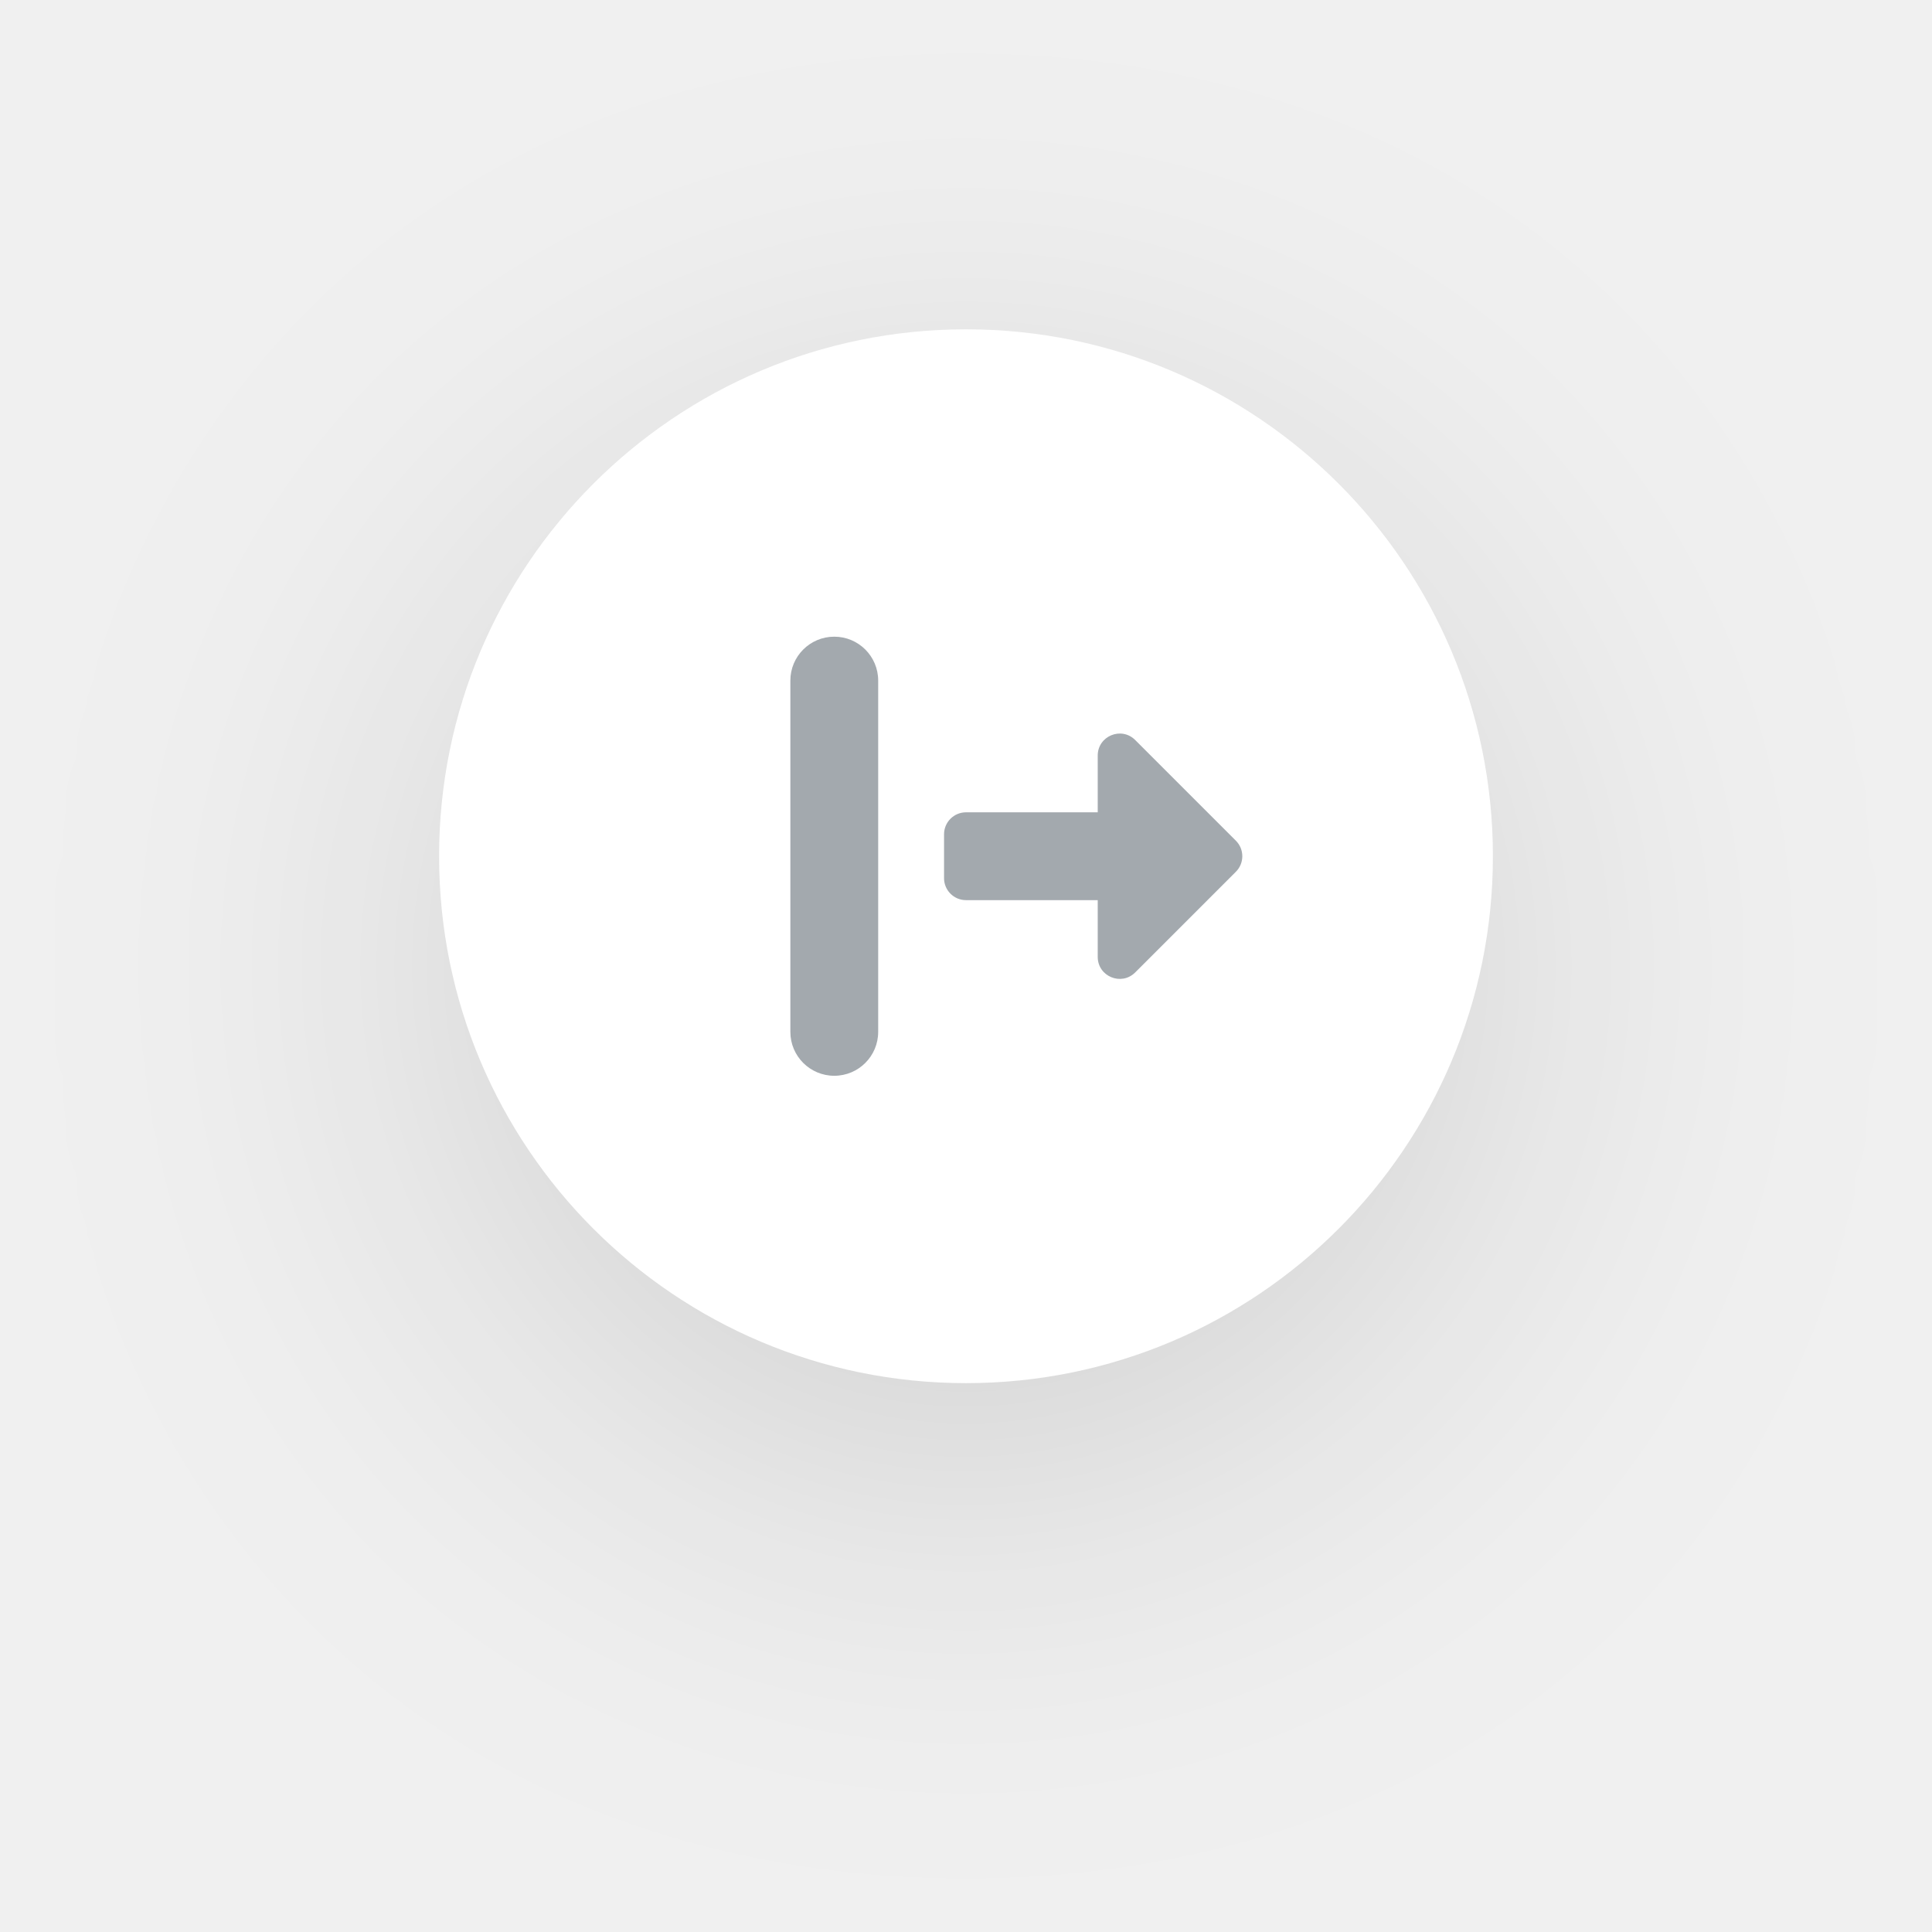
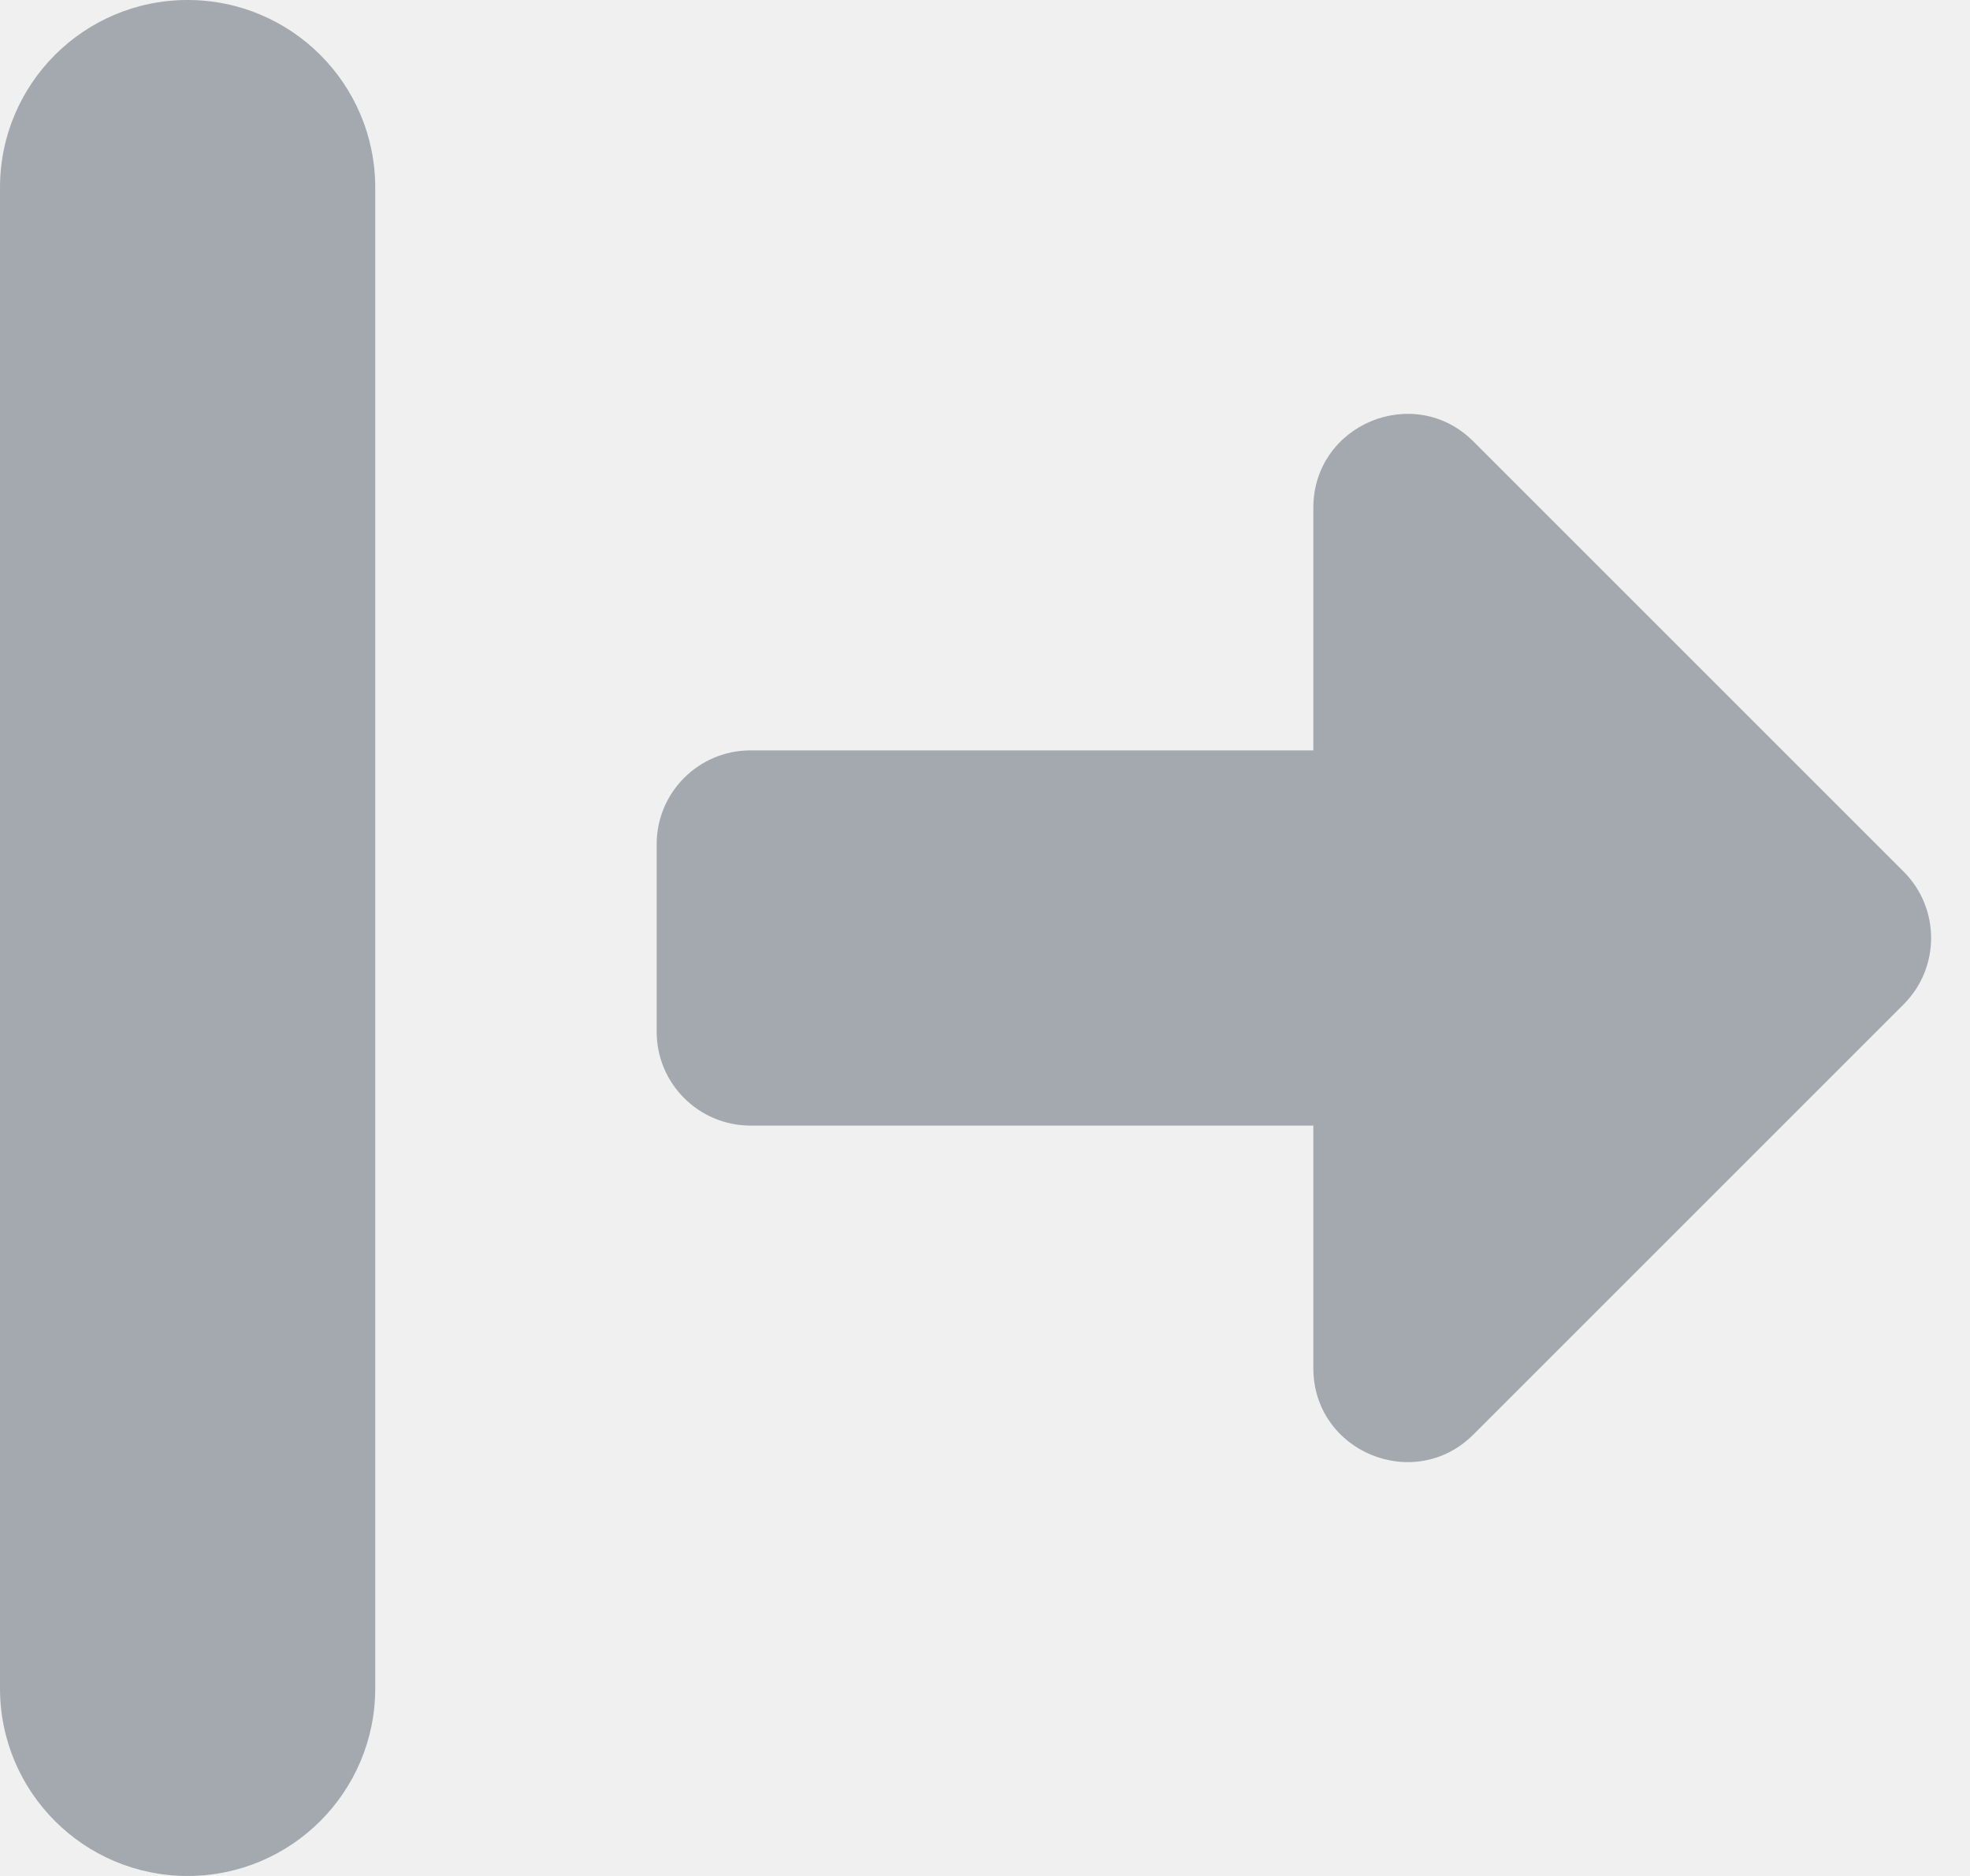
- <svg xmlns="http://www.w3.org/2000/svg" width="88" height="88" viewBox="0 0 88 88" fill="none">
-   <g filter="url(#filter0_d)">
-     <path fill-rule="evenodd" clip-rule="evenodd" d="M44 63C57.255 63 68 52.255 68 39C68 25.745 57.255 15 44 15C30.745 15 20 25.745 20 39C20 52.255 30.745 63 44 63Z" fill="white" />
-   </g>
-   <path fill-rule="evenodd" clip-rule="evenodd" d="M36 31C36 29.895 36.895 29 38 29C39.105 29 40 29.895 40 31V47C40 48.105 39.105 49 38 49C36.895 49 36 48.105 36 47V31ZM50 34.414C50 33.523 51.077 33.077 51.707 33.707L56.293 38.293C56.683 38.683 56.683 39.317 56.293 39.707L51.707 44.293C51.077 44.923 50 44.477 50 43.586V41H44C43.448 41 43 40.552 43 40V38C43 37.448 43.448 37 44 37H50V34.414Z" fill="#A3A9AE" />
-   <defs>
-     <filter id="filter0_d" x="0" y="0" width="88" height="88" filterUnits="userSpaceOnUse" color-interpolation-filters="sRGB">
-       <feFlood flood-opacity="0" result="BackgroundImageFix" />
-       <feColorMatrix in="SourceAlpha" type="matrix" values="0 0 0 0 0 0 0 0 0 0 0 0 0 0 0 0 0 0 127 0" />
-       <feOffset dy="5" />
-       <feGaussianBlur stdDeviation="10" />
-       <feColorMatrix type="matrix" values="0 0 0 0 0 0 0 0 0 0 0 0 0 0 0 0 0 0 0.13 0" />
-       <feBlend mode="normal" in2="BackgroundImageFix" result="effect1_dropShadow" />
-       <feBlend mode="normal" in="SourceGraphic" in2="effect1_dropShadow" result="shape" />
-     </filter>
-   </defs>
+ <svg xmlns="http://www.w3.org/2000/svg" width="21" height="20" viewBox="0 0 21 20" fill="none">
+   <path fill-rule="evenodd" clip-rule="evenodd" d="M0 2C0 0.895 0.895 0 2 0C3.105 0 4 0.895 4 2V18C4 19.105 3.105 20 2 20C0.895 20 0 19.105 0 18V2ZM14 5.414C14 4.523 15.077 4.077 15.707 4.707L20.293 9.293C20.683 9.683 20.683 10.317 20.293 10.707L15.707 15.293C15.077 15.923 14 15.477 14 14.586V12H8C7.448 12 7 11.552 7 11V9C7 8.448 7.448 8 8 8H14V5.414Z" fill="#A3A9AE" />
</svg>
